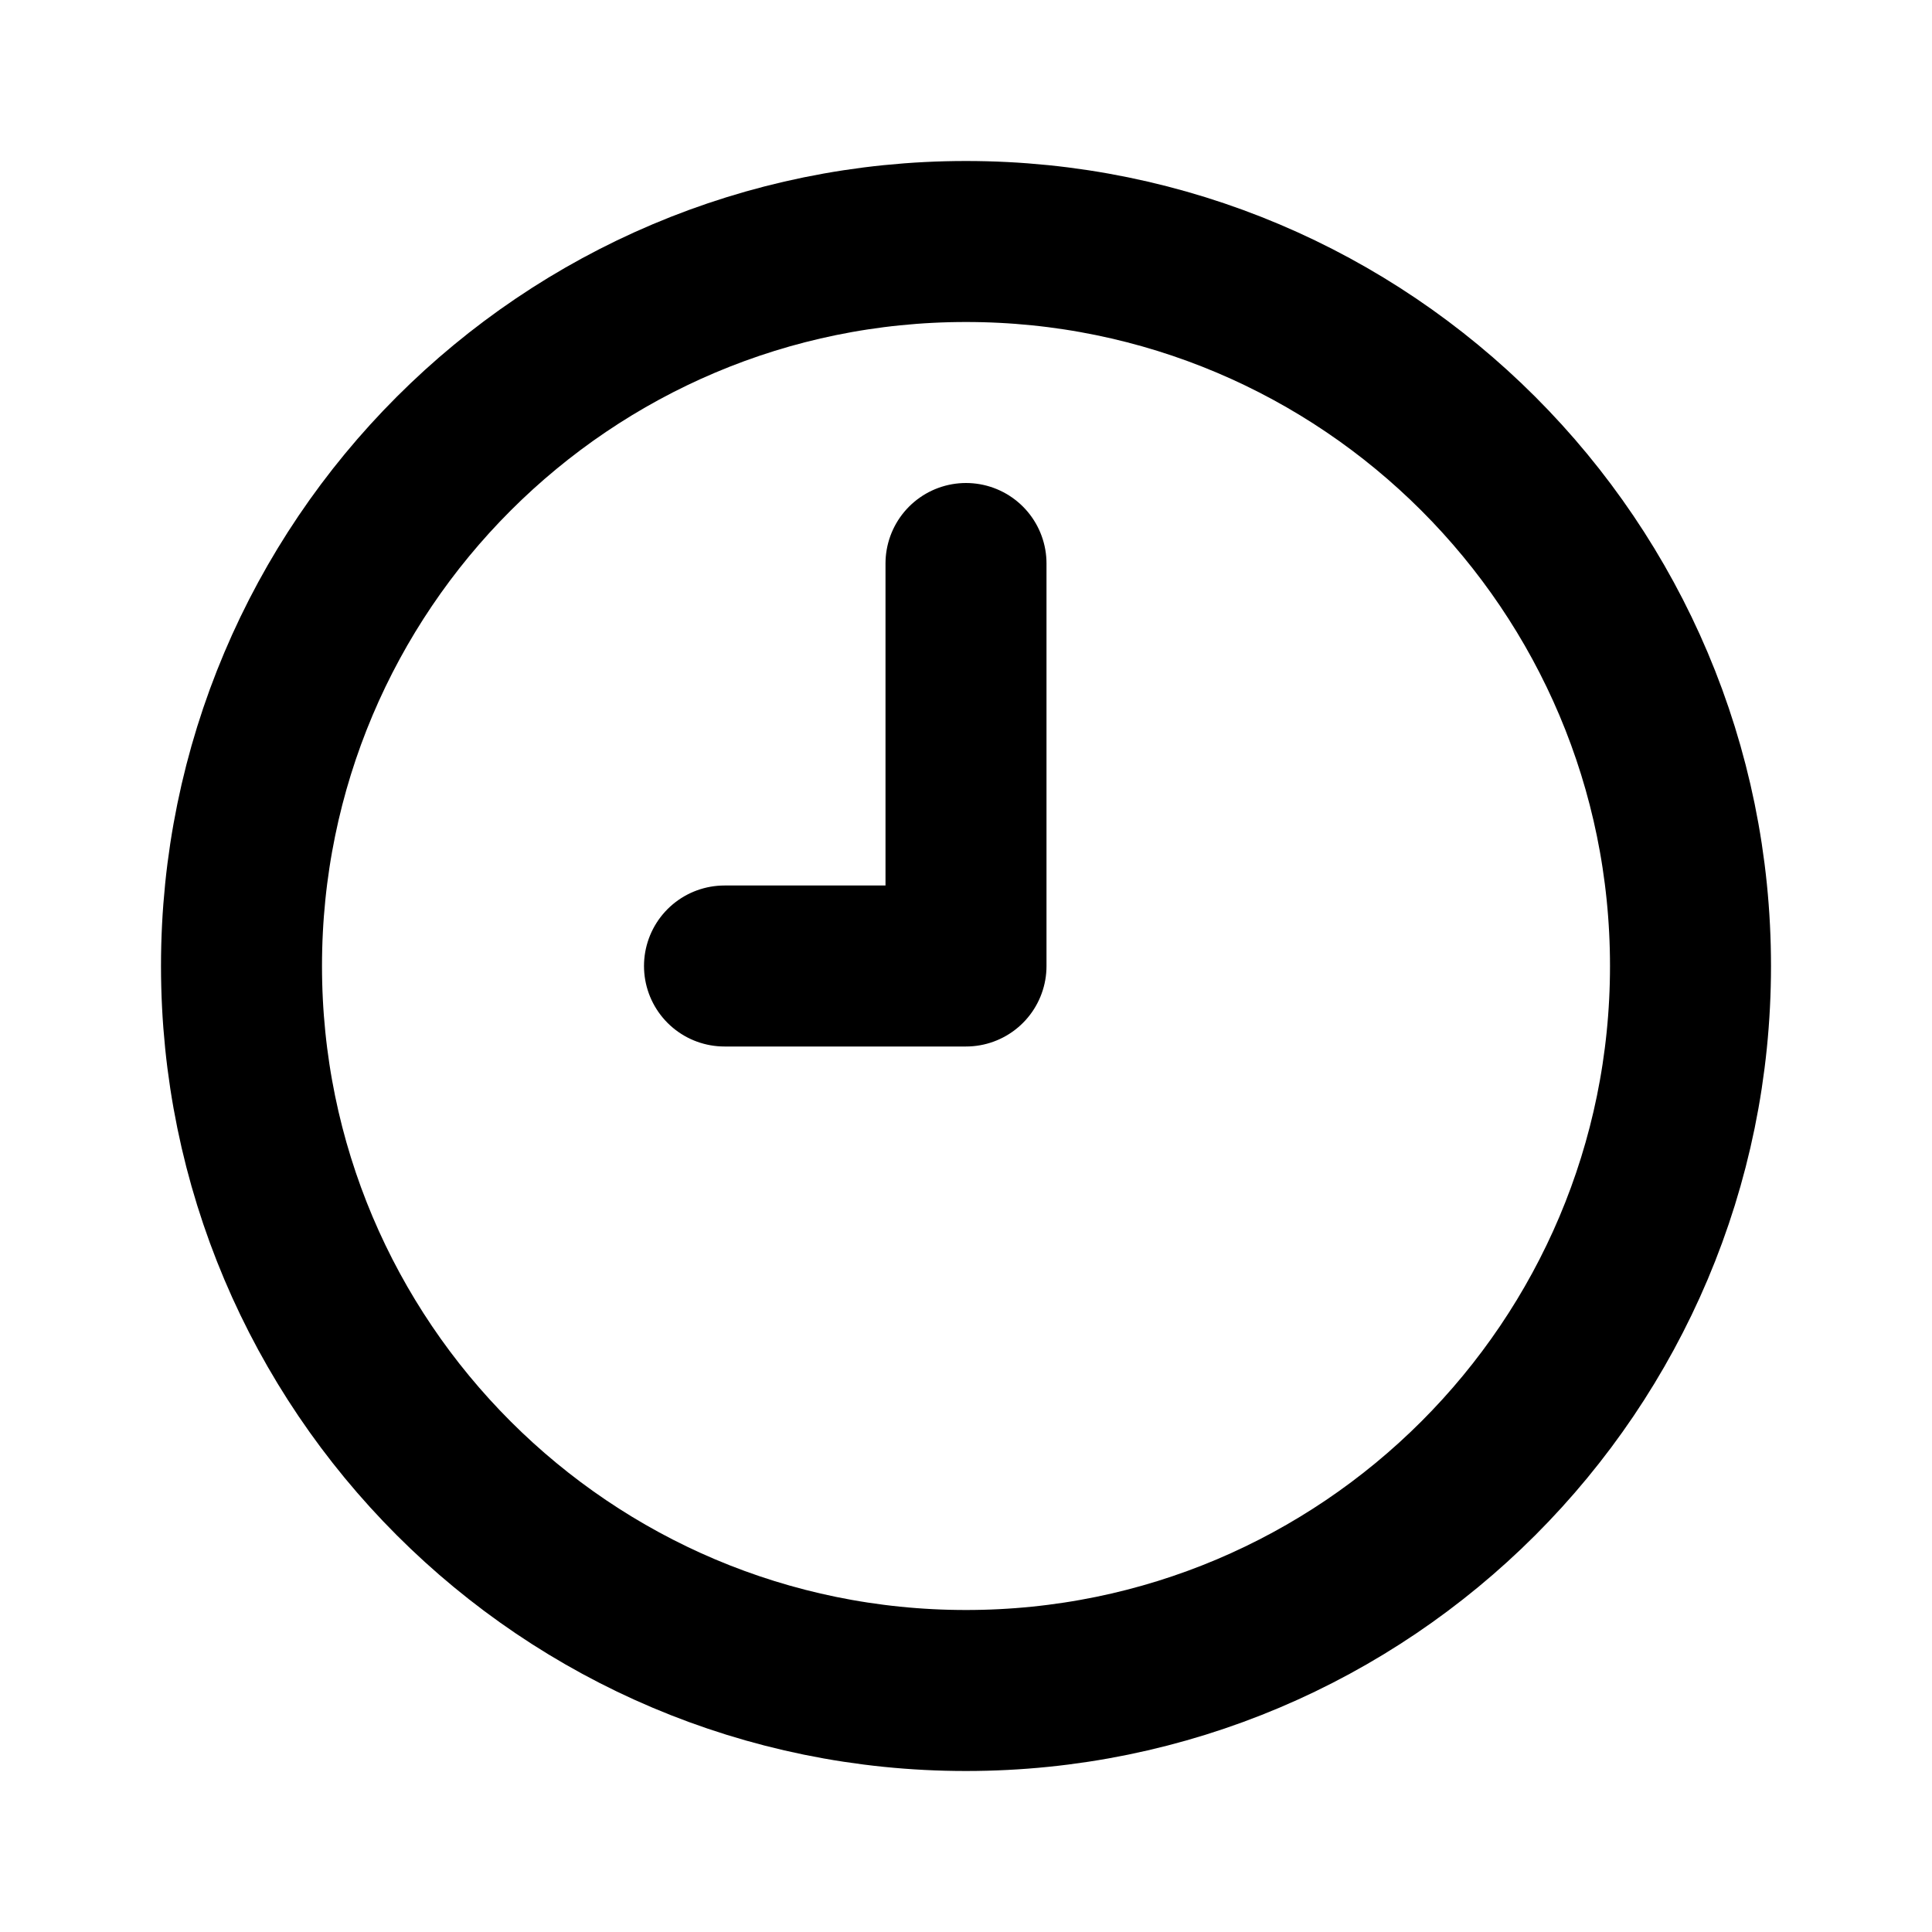
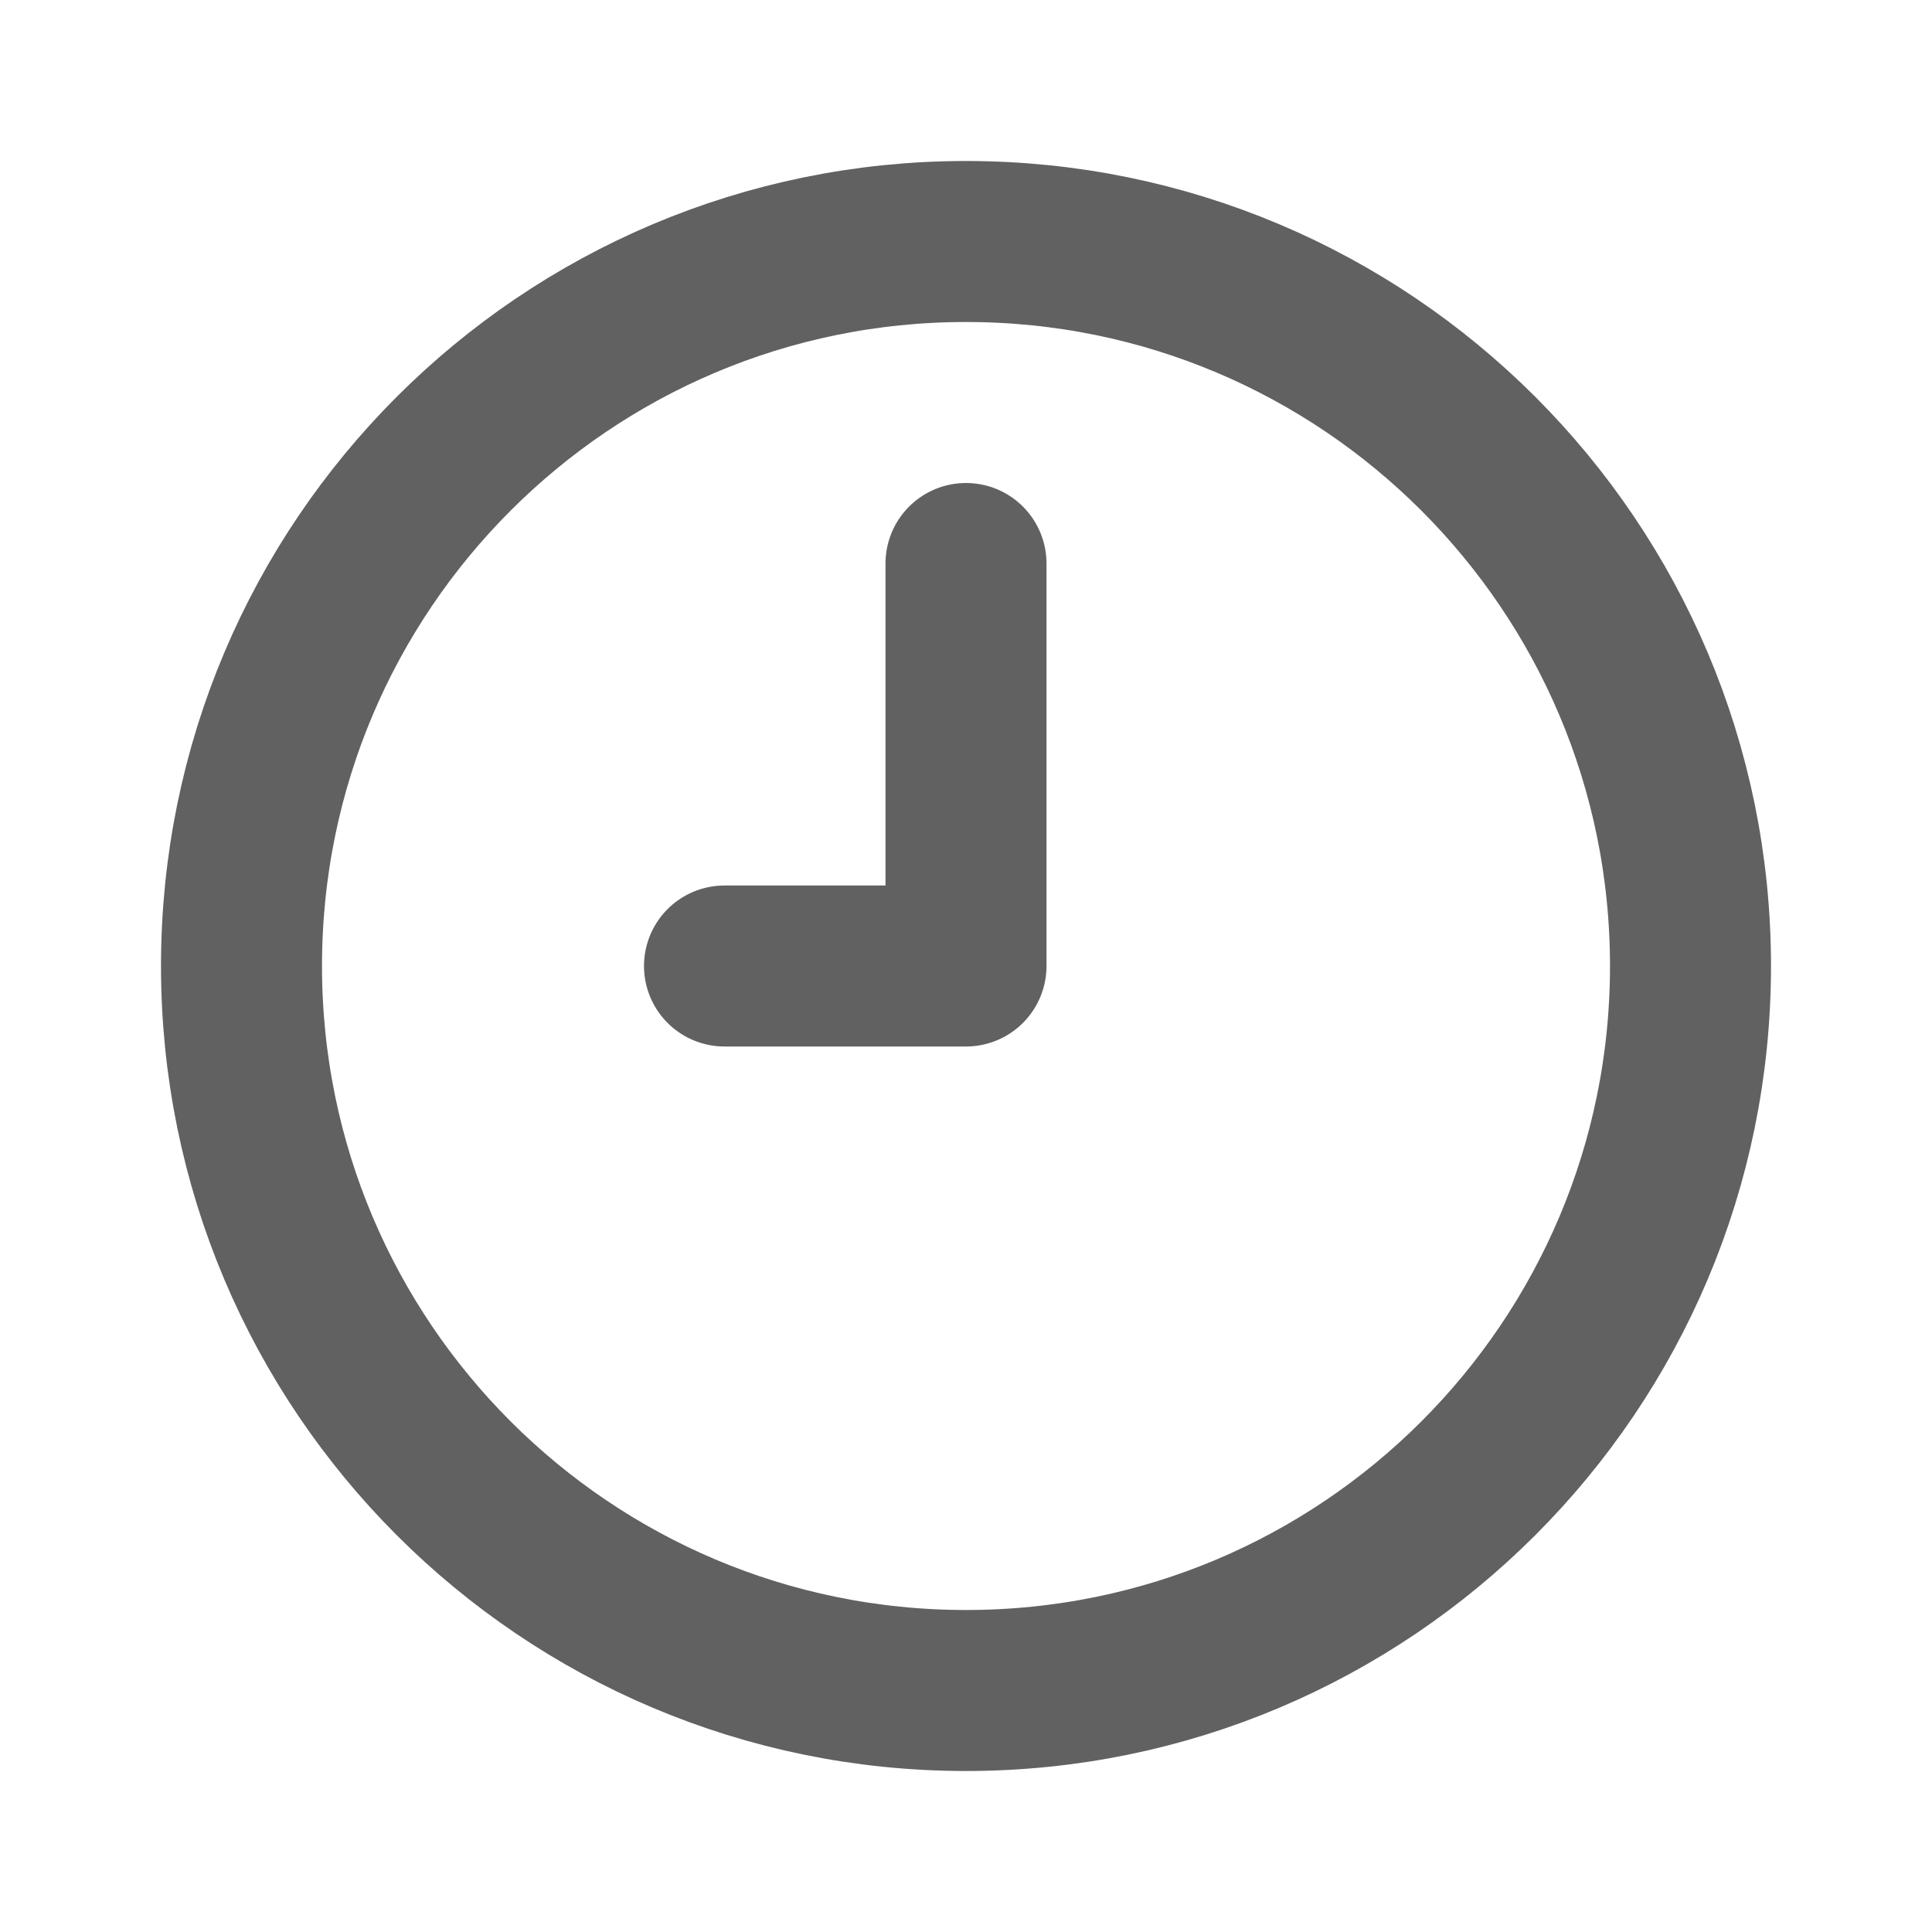
- <svg xmlns="http://www.w3.org/2000/svg" width="800px" height="800px" viewBox="0 0 24 24" fill="none">
-   <path d="M12 7V12H9M21 12C21 16.971 16.971 21 12 21C7.029 21 3 16.971 3 12C3 7.029 7.029 3 12 3C16.971 3 21 7.029 21 12Z" stroke="#000000" stroke-width="2" stroke-linecap="round" stroke-linejoin="round" />
+ <svg xmlns="http://www.w3.org/2000/svg" width="800px" height="800px" viewBox="0 0 24 24" fill="none" stroke="#616161">
+   <g id="SVGRepo_bgCarrier" stroke-width="0" />
+   <g id="SVGRepo_tracerCarrier" stroke-linecap="round" stroke-linejoin="round" />
+   <g id="SVGRepo_iconCarrier">
+     <path d="M12 7V12H9M21 12C21 16.971 16.971 21 12 21C7.029 21 3 16.971 3 12C3 7.029 7.029 3 12 3C16.971 3 21 7.029 21 12Z" stroke="#616161" stroke-width="2" stroke-linecap="round" stroke-linejoin="round" />
+   </g>
</svg>
